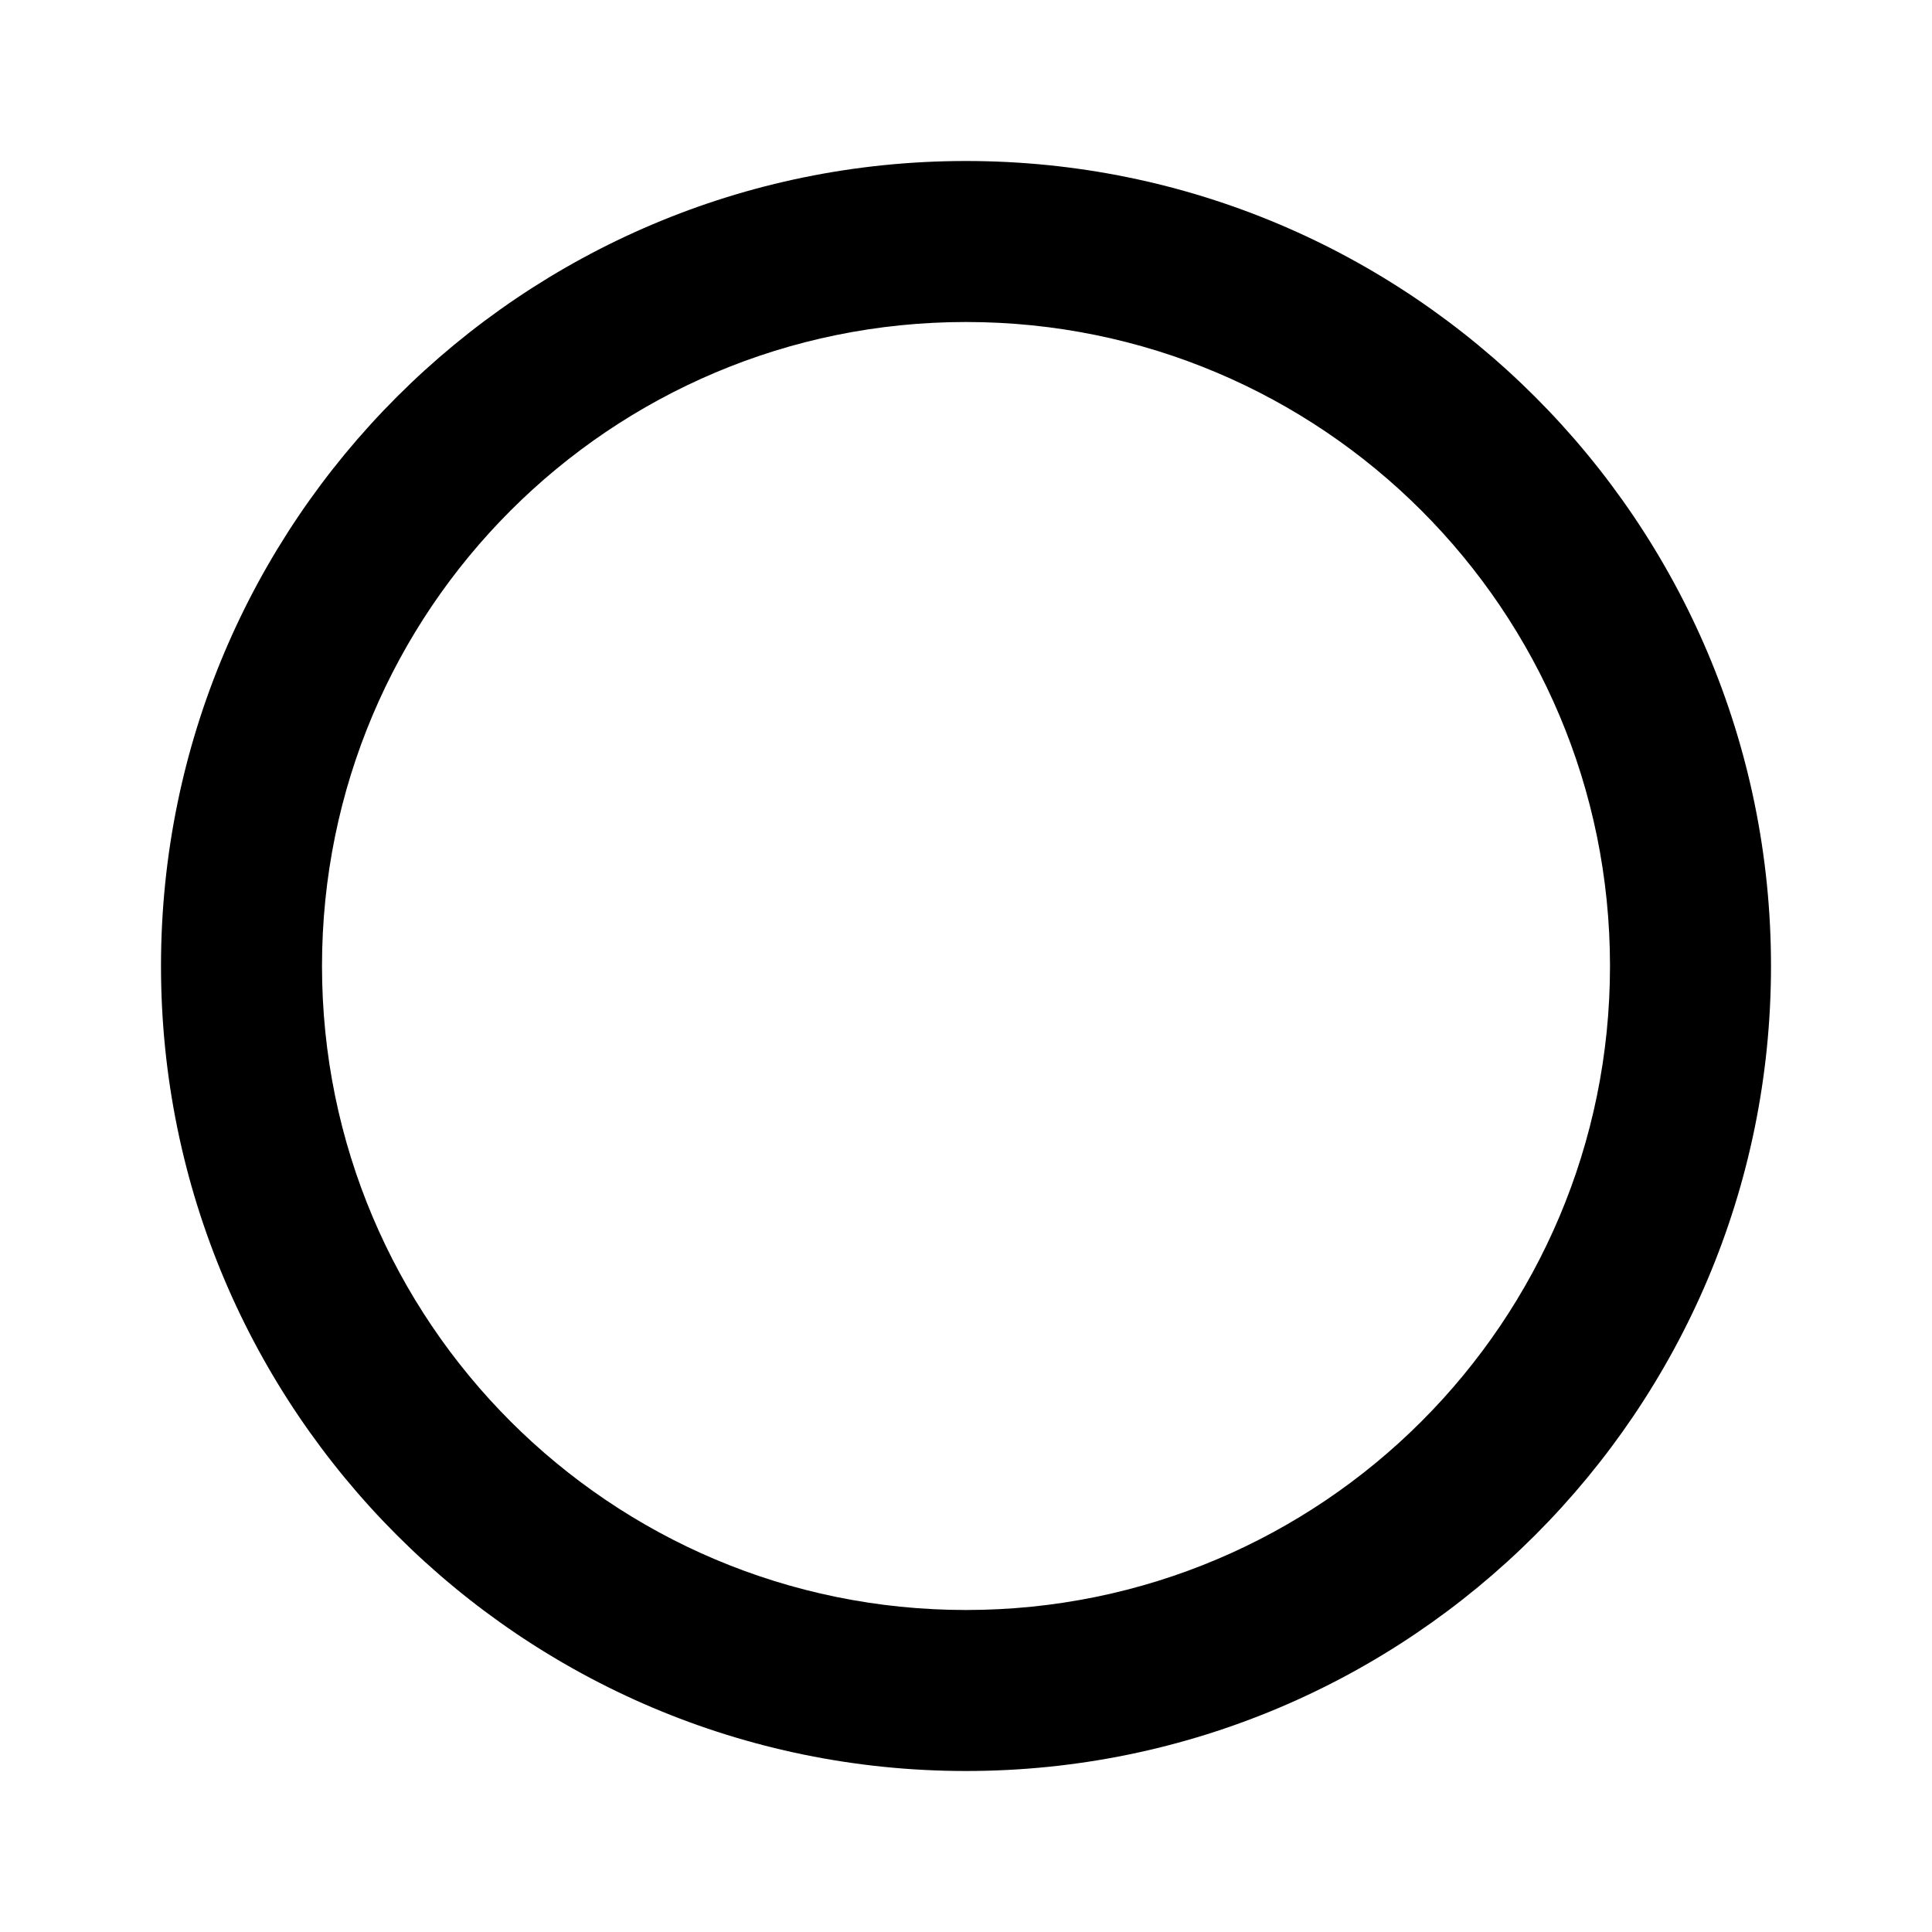
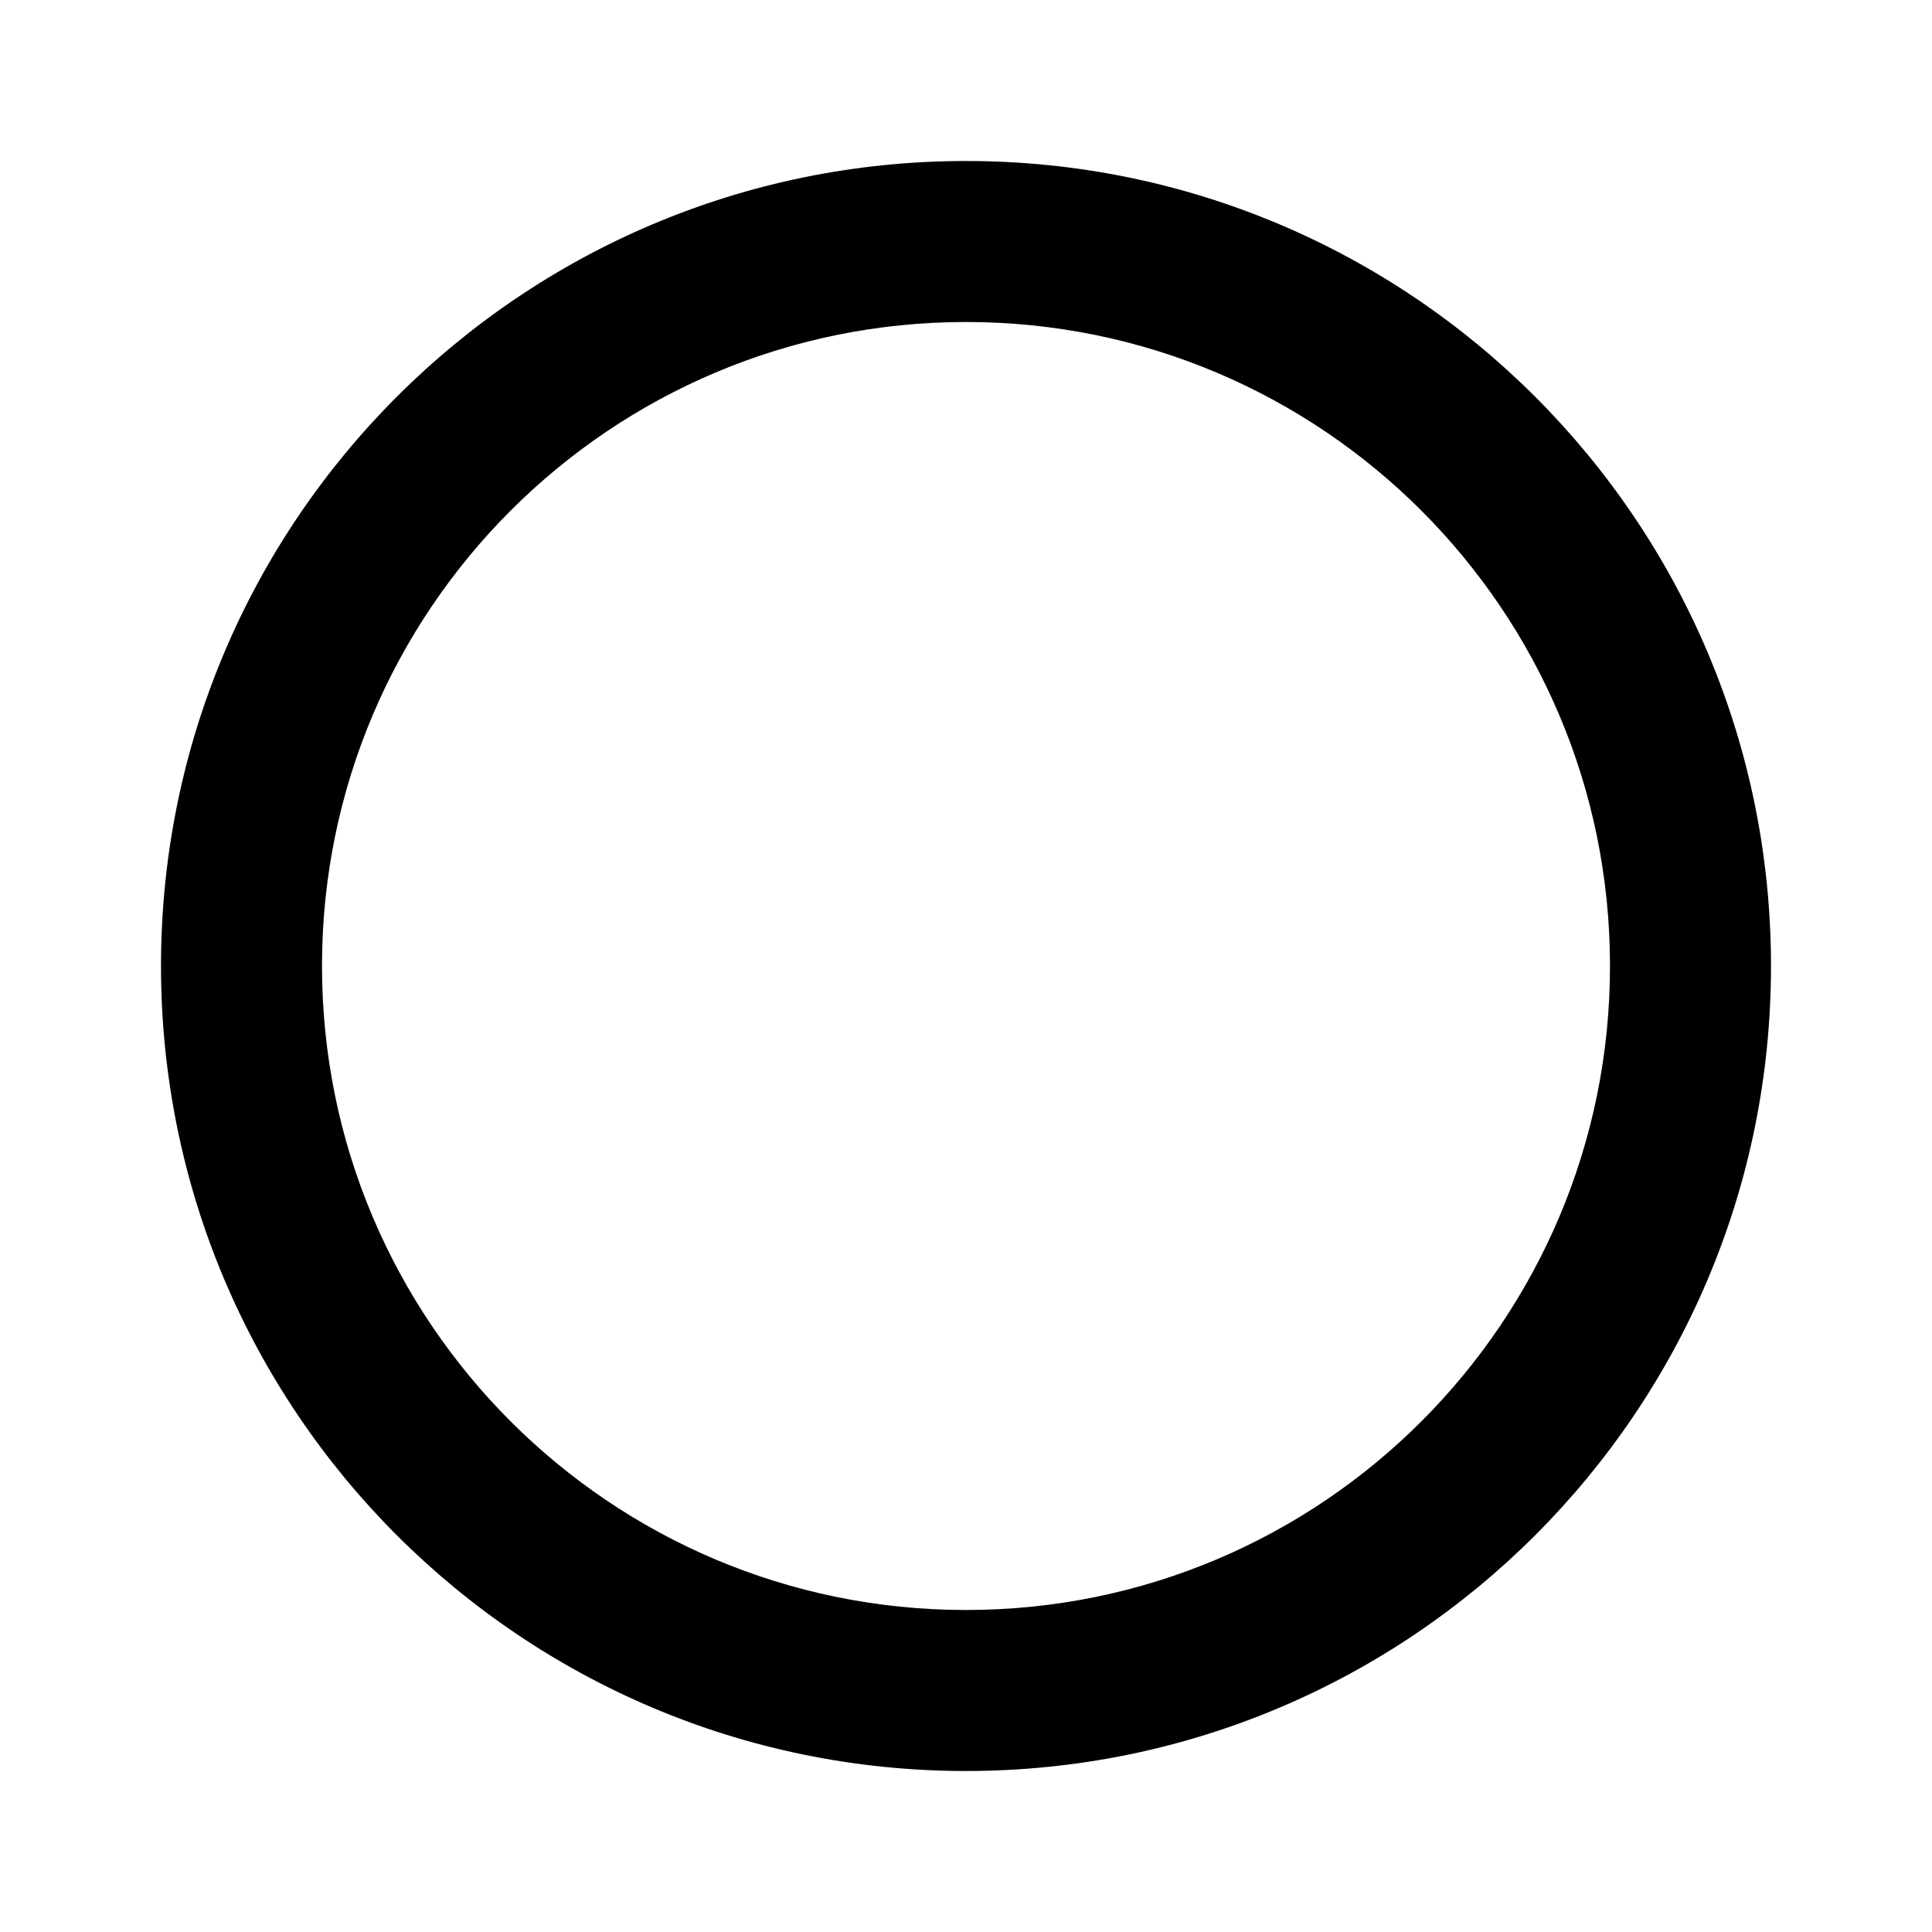
- <svg xmlns="http://www.w3.org/2000/svg" width="24" height="24" viewBox="0 0 24 24">
-   <path fill="none" d="M0 0h24v24H0V0z" />
-   <path d="M12 2C6.48 2 2 6.48 2 12s4.48 10 10 10 10-4.48 10-10S17.52 2 12 2zm0 18c-4.42 0-8-3.58-8-8s3.58-8 8-8 8 3.58 8 8-3.58 8-8 8z" />
+ <svg xmlns="http://www.w3.org/2000/svg" version="1.1" width="24" height="24" viewBox="0 0 24 24">
+   <path d="M12,20A8,8 0 0,1 4,12A8,8 0 0,1 12,4A8,8 0 0,1 20,12A8,8 0 0,1 12,20M12,2A10,10 0 0,0 2,12A10,10 0 0,0 12,22A10,10 0 0,0 22,12A10,10 0 0,0 12,2Z" />
</svg>
